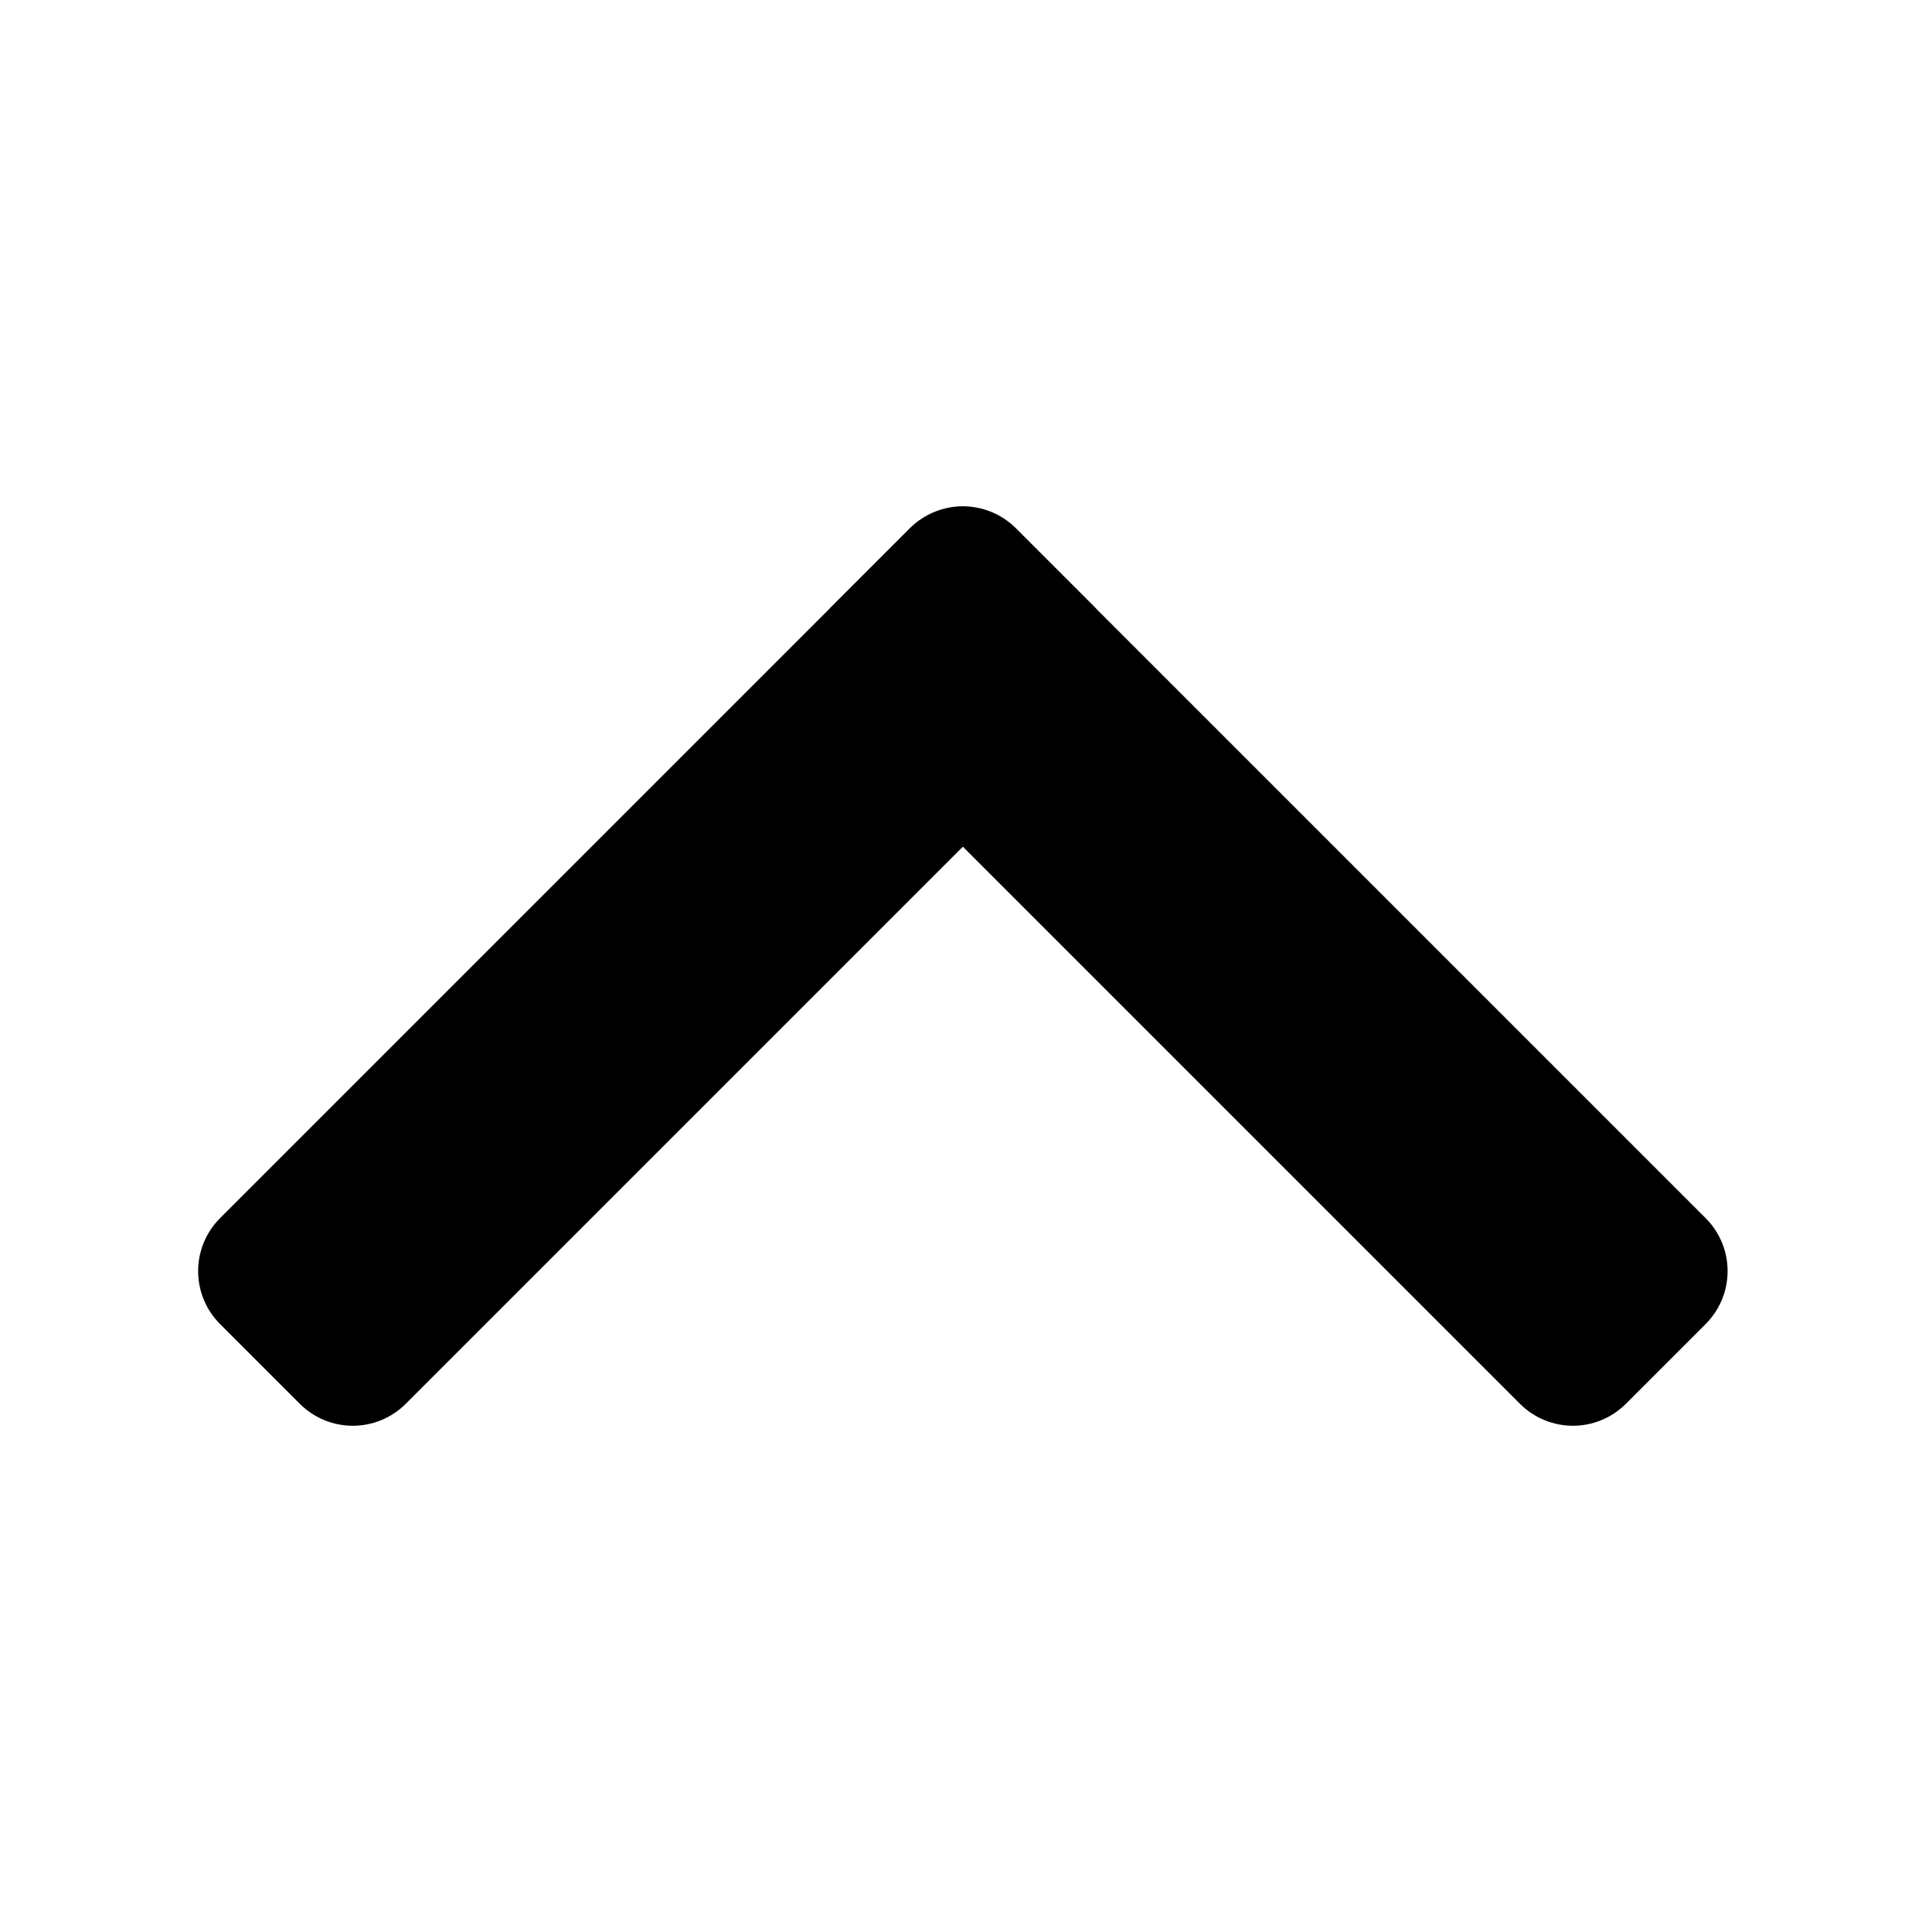
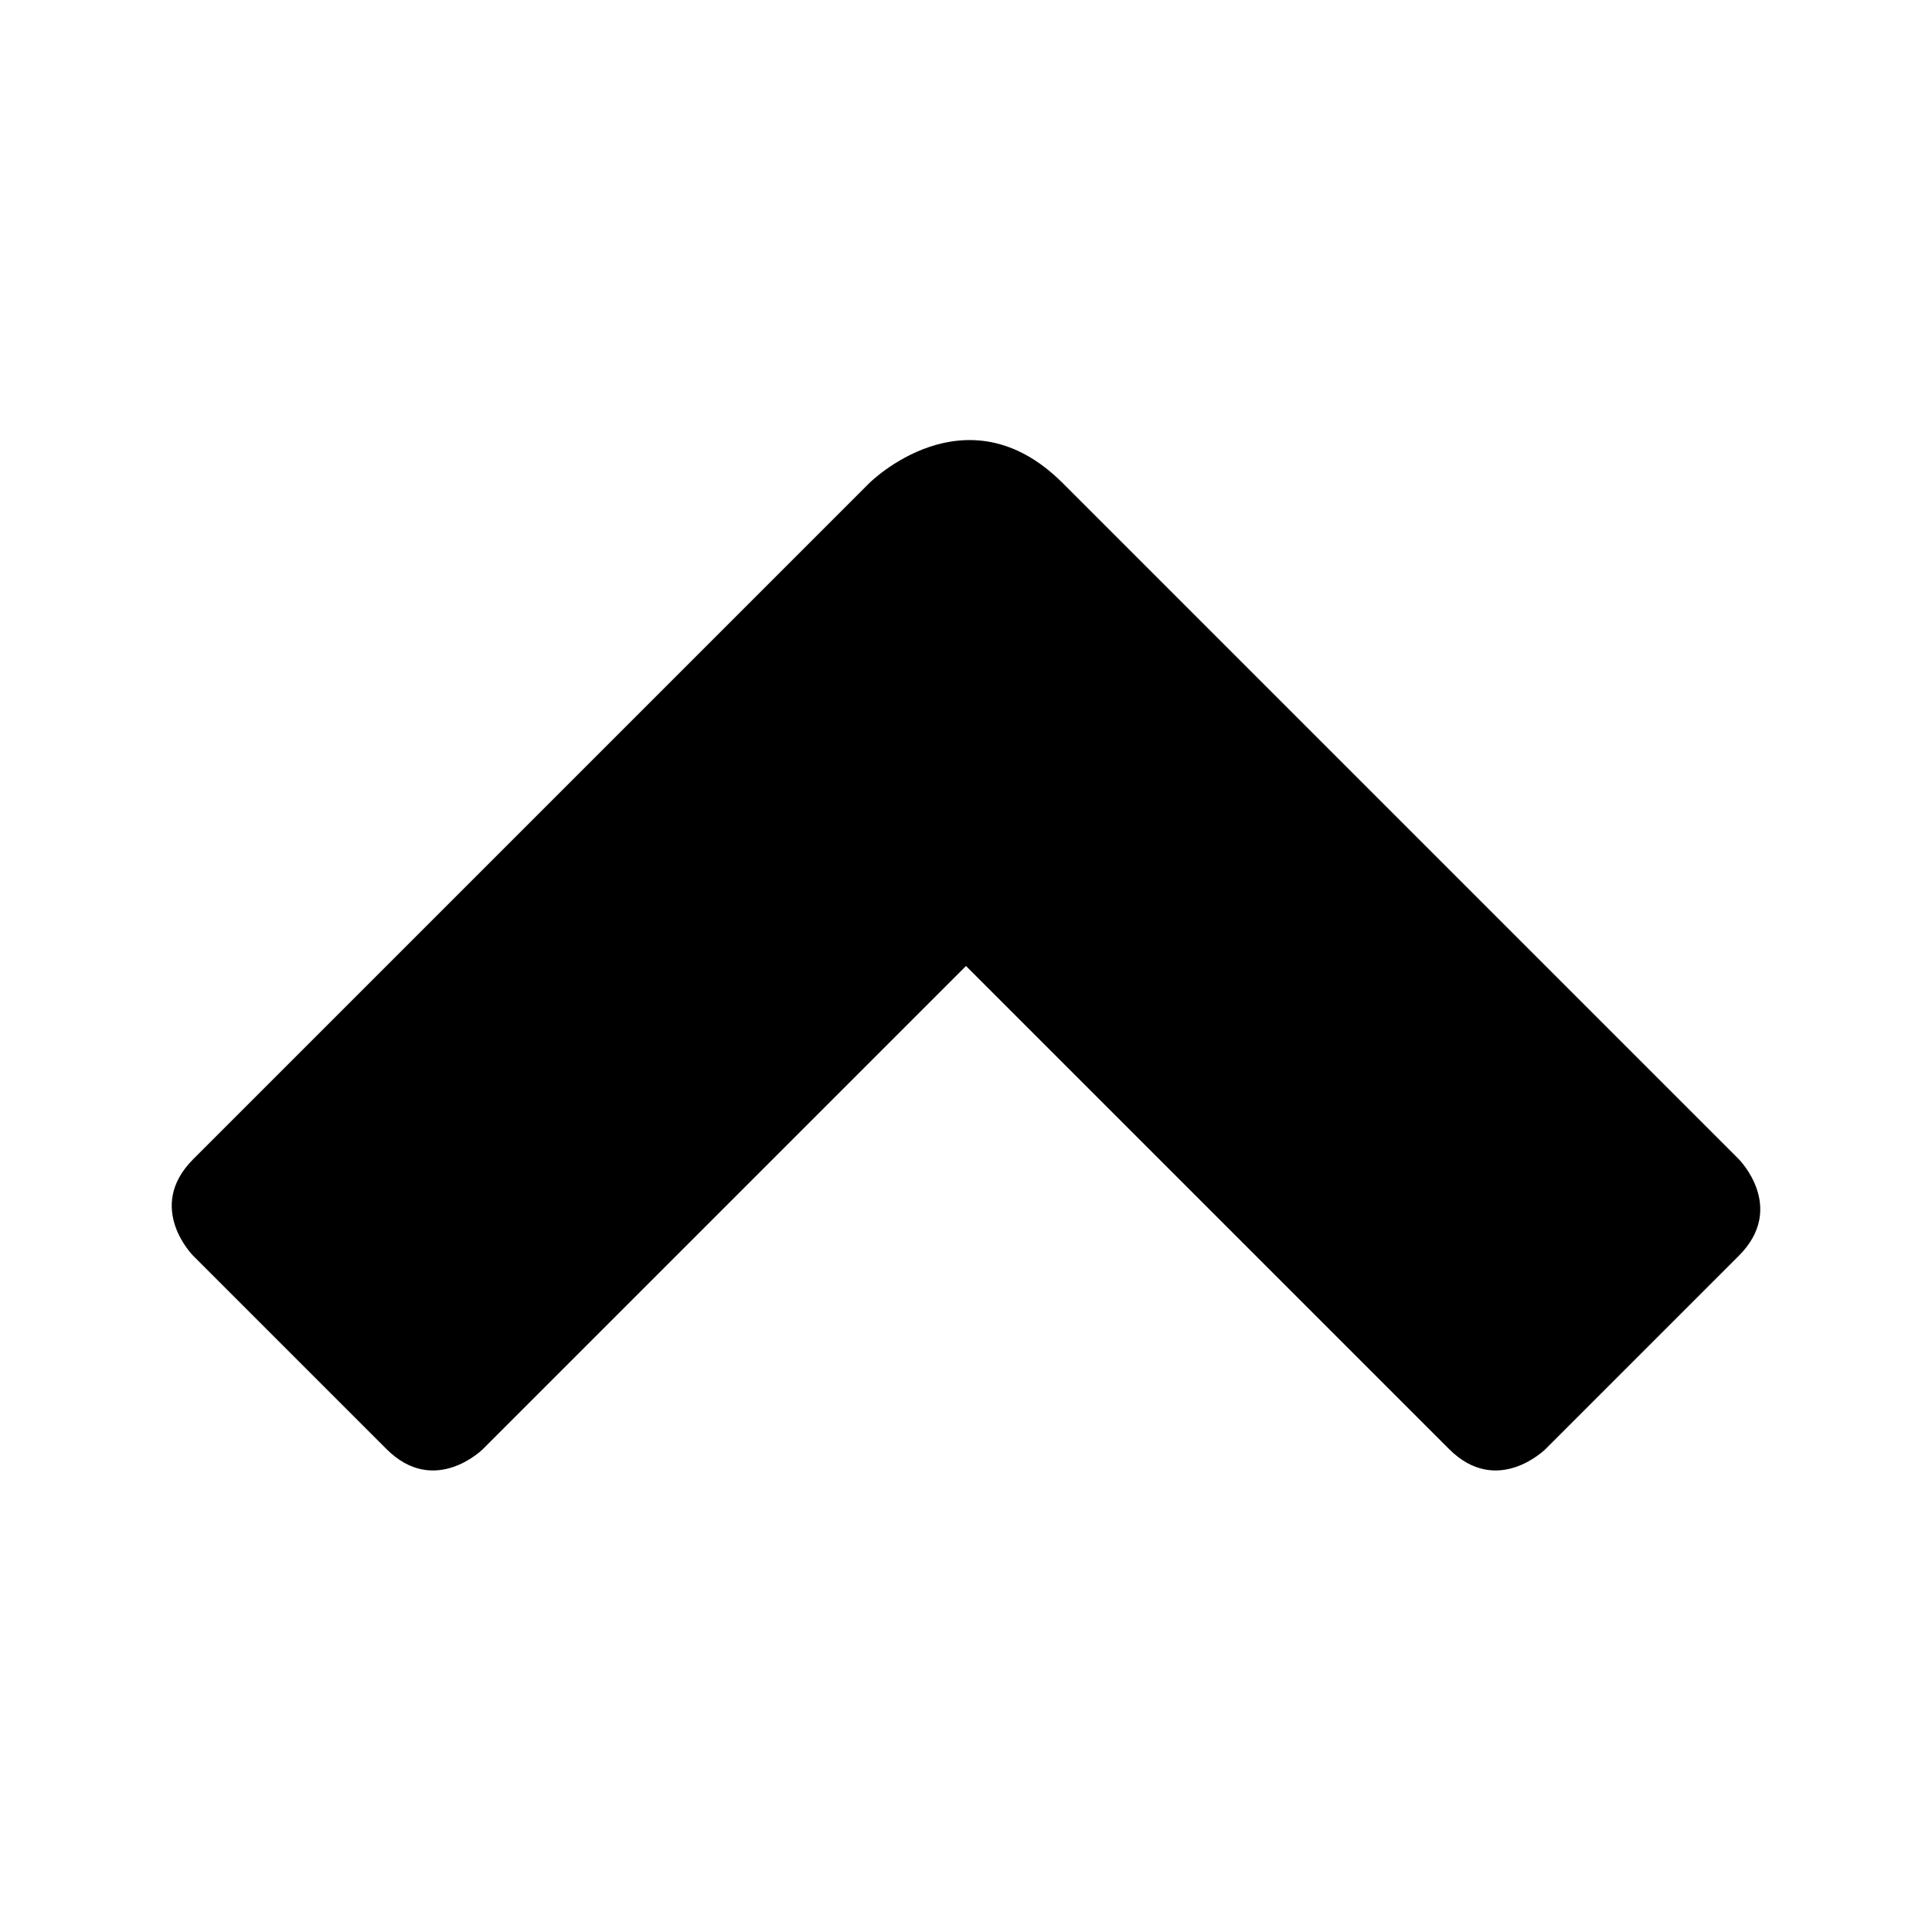
- <svg xmlns="http://www.w3.org/2000/svg" height="48" width="48" version="1.1" viewBox="0 0 48 48">
-   <path style="fill-rule:evenodd;fill:#000000" d="m42.922 31.58c0-0.477-0.183-0.953-0.548-1.318l-15.139-15.139c-0.006-0.006-0.01-0.014-0.016-0.02l-1.977-1.977c-0.183-0.183-0.395-0.32-0.621-0.411-0.111-0.045-0.226-0.079-0.342-0.102-0.001-0-0.003 0-0.004 0-0.117-0.022-0.235-0.035-0.353-0.035-0.001-0-0.001 0-0.002 0-0.118 0-0.235 0.012-0.351 0.035-0.118 0.023-0.233 0.056-0.346 0.102-0.226 0.091-0.437 0.228-0.621 0.411l-1.977 1.977c-0.006 0.006-0.01 0.014-0.016 0.02l-15.139 15.139c-0.73 0.73-0.73 1.906 0 2.636l1.977 1.977c0.73 0.73 1.906 0.73 2.636 0l13.839-13.839 13.839 13.839c0.73 0.73 1.906 0.73 2.636 0l1.977-1.977c0.365-0.365 0.548-0.842 0.548-1.318z" />
+ <svg xmlns="http://www.w3.org/2000/svg" width="50" height="50" version="1.1" viewBox="0 0 50 50">
+   <path d="m10 25 12.5-12.5s2.5-2.5 5 0l17.5 17.5s1.25 1.25 0 2.5l-5 5s-1.25 1.25-2.5 0l-12.5-12.5-12.5 12.5s-1.25 1.25-2.5 0c-1.25-1.25-5-5-5-5s-1.25-1.25 0-2.5 5-5 5-5z" />
</svg>
